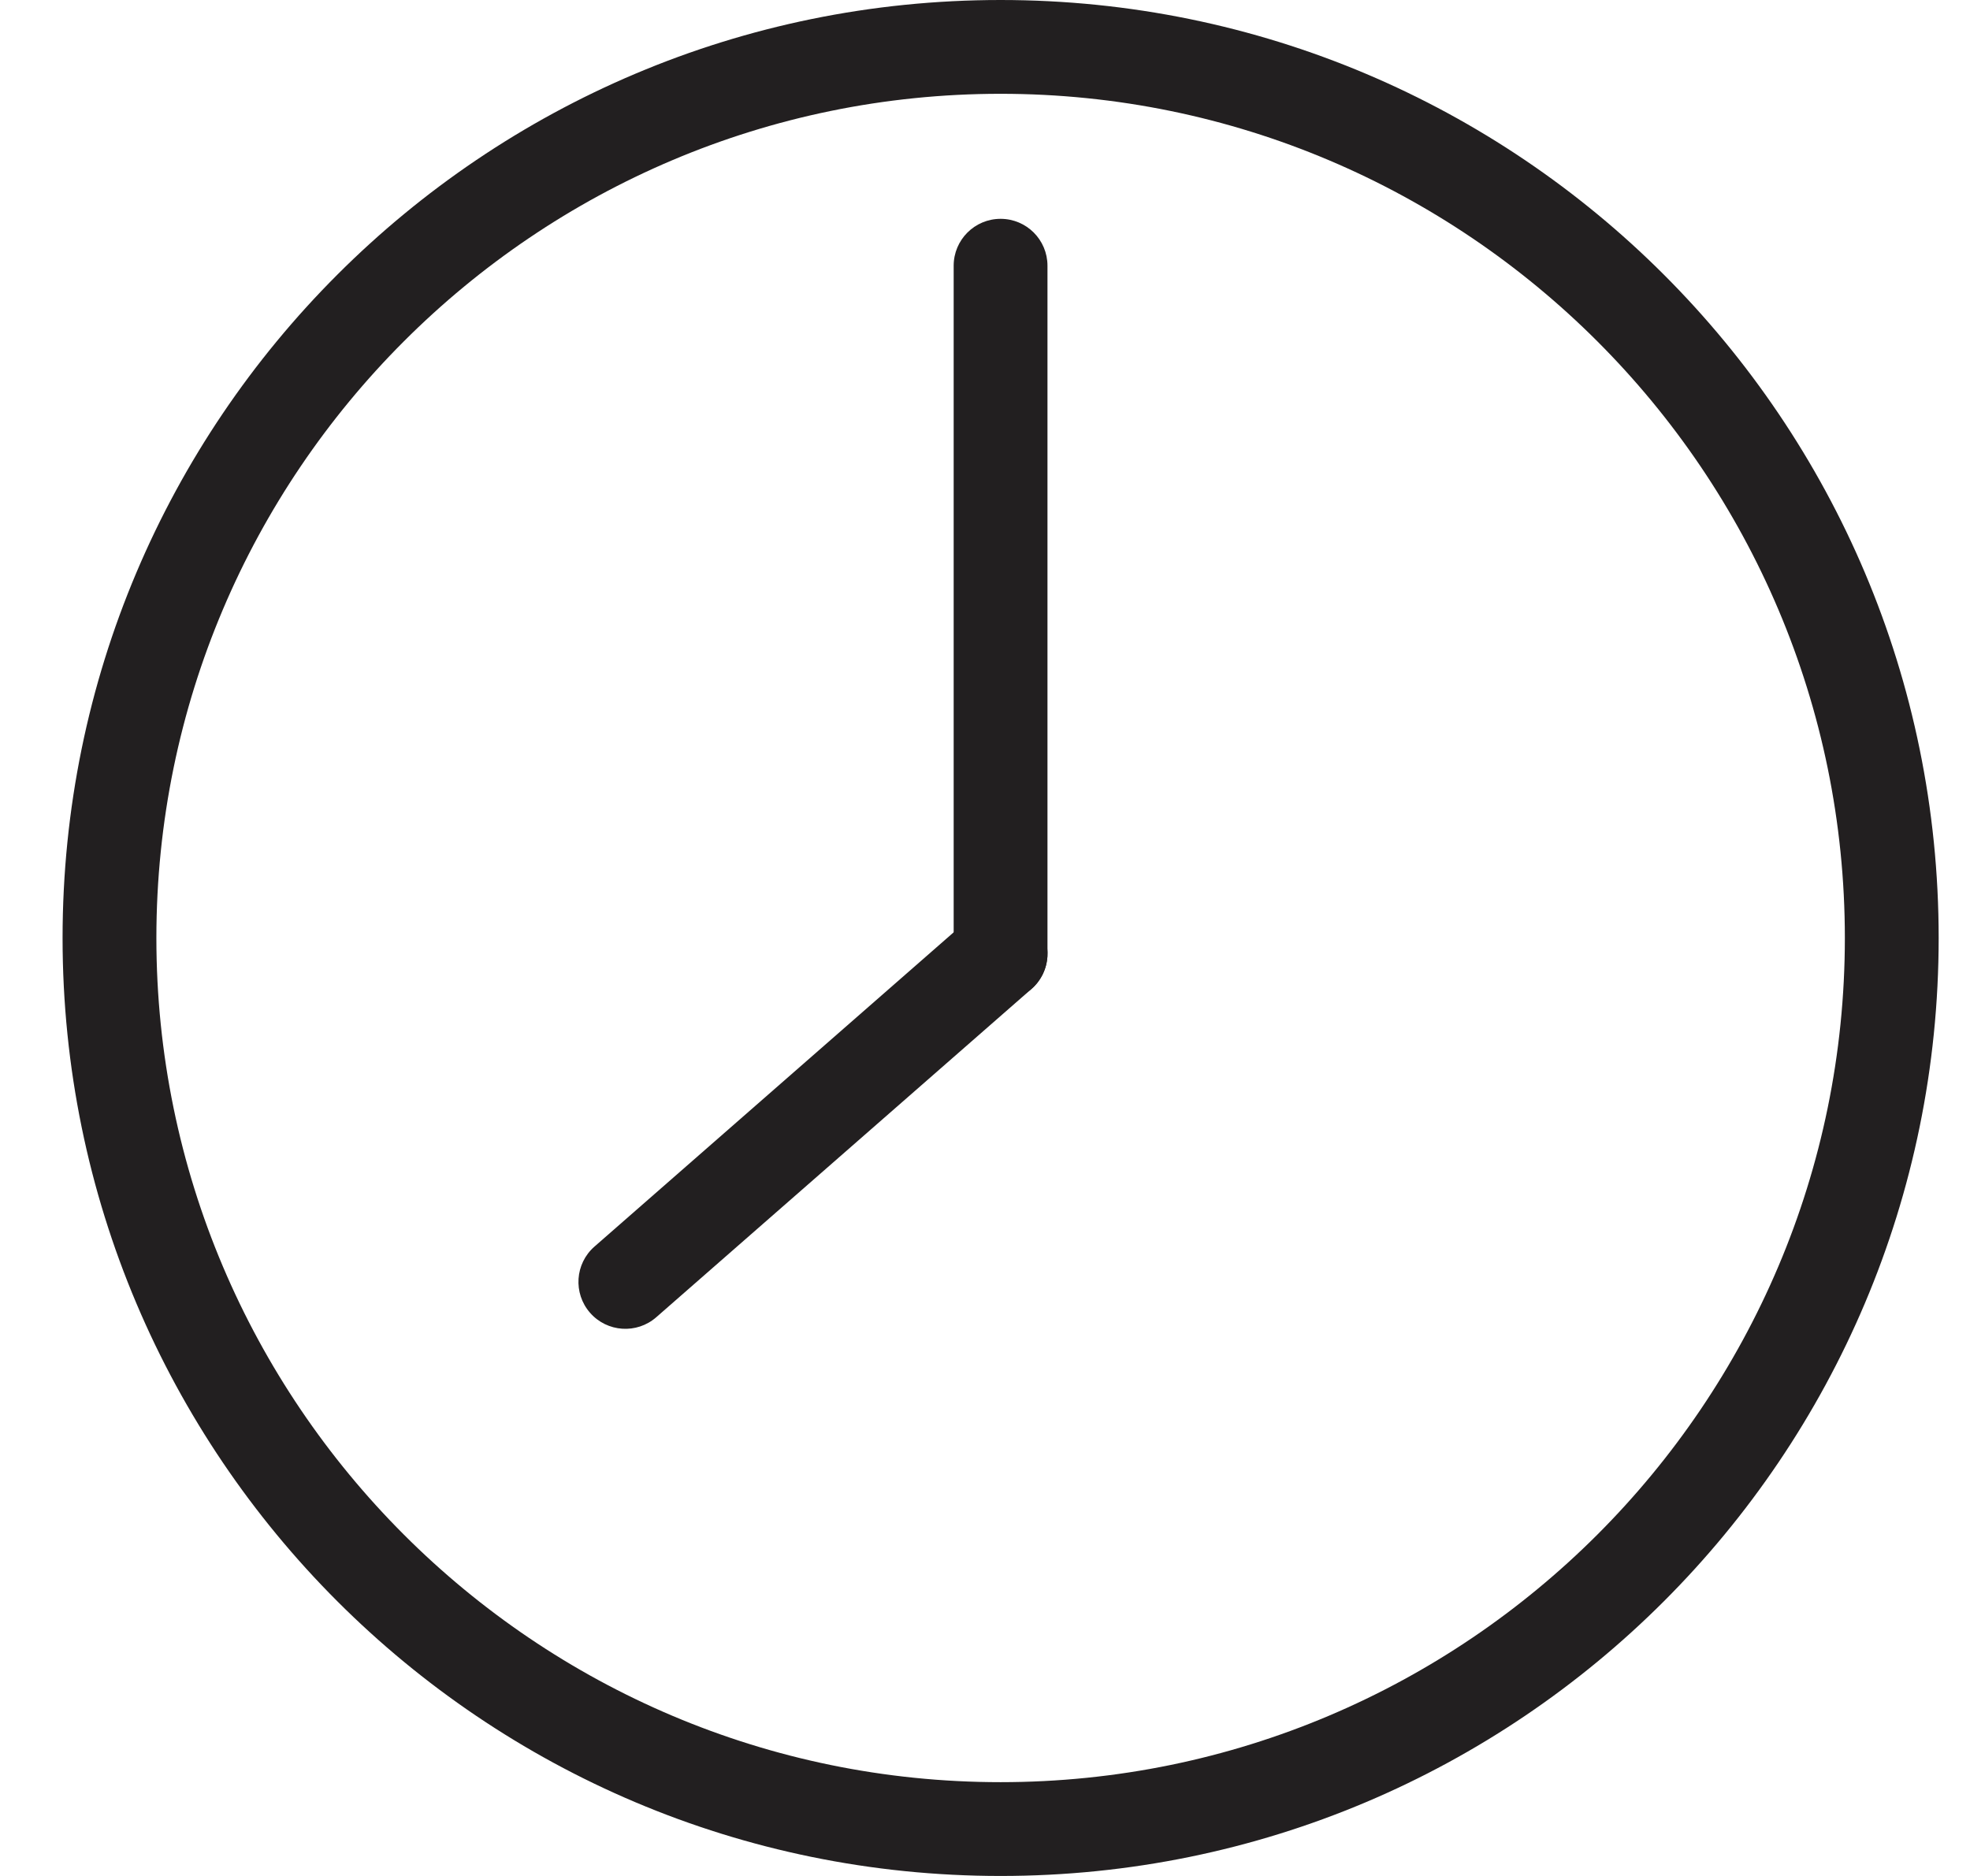
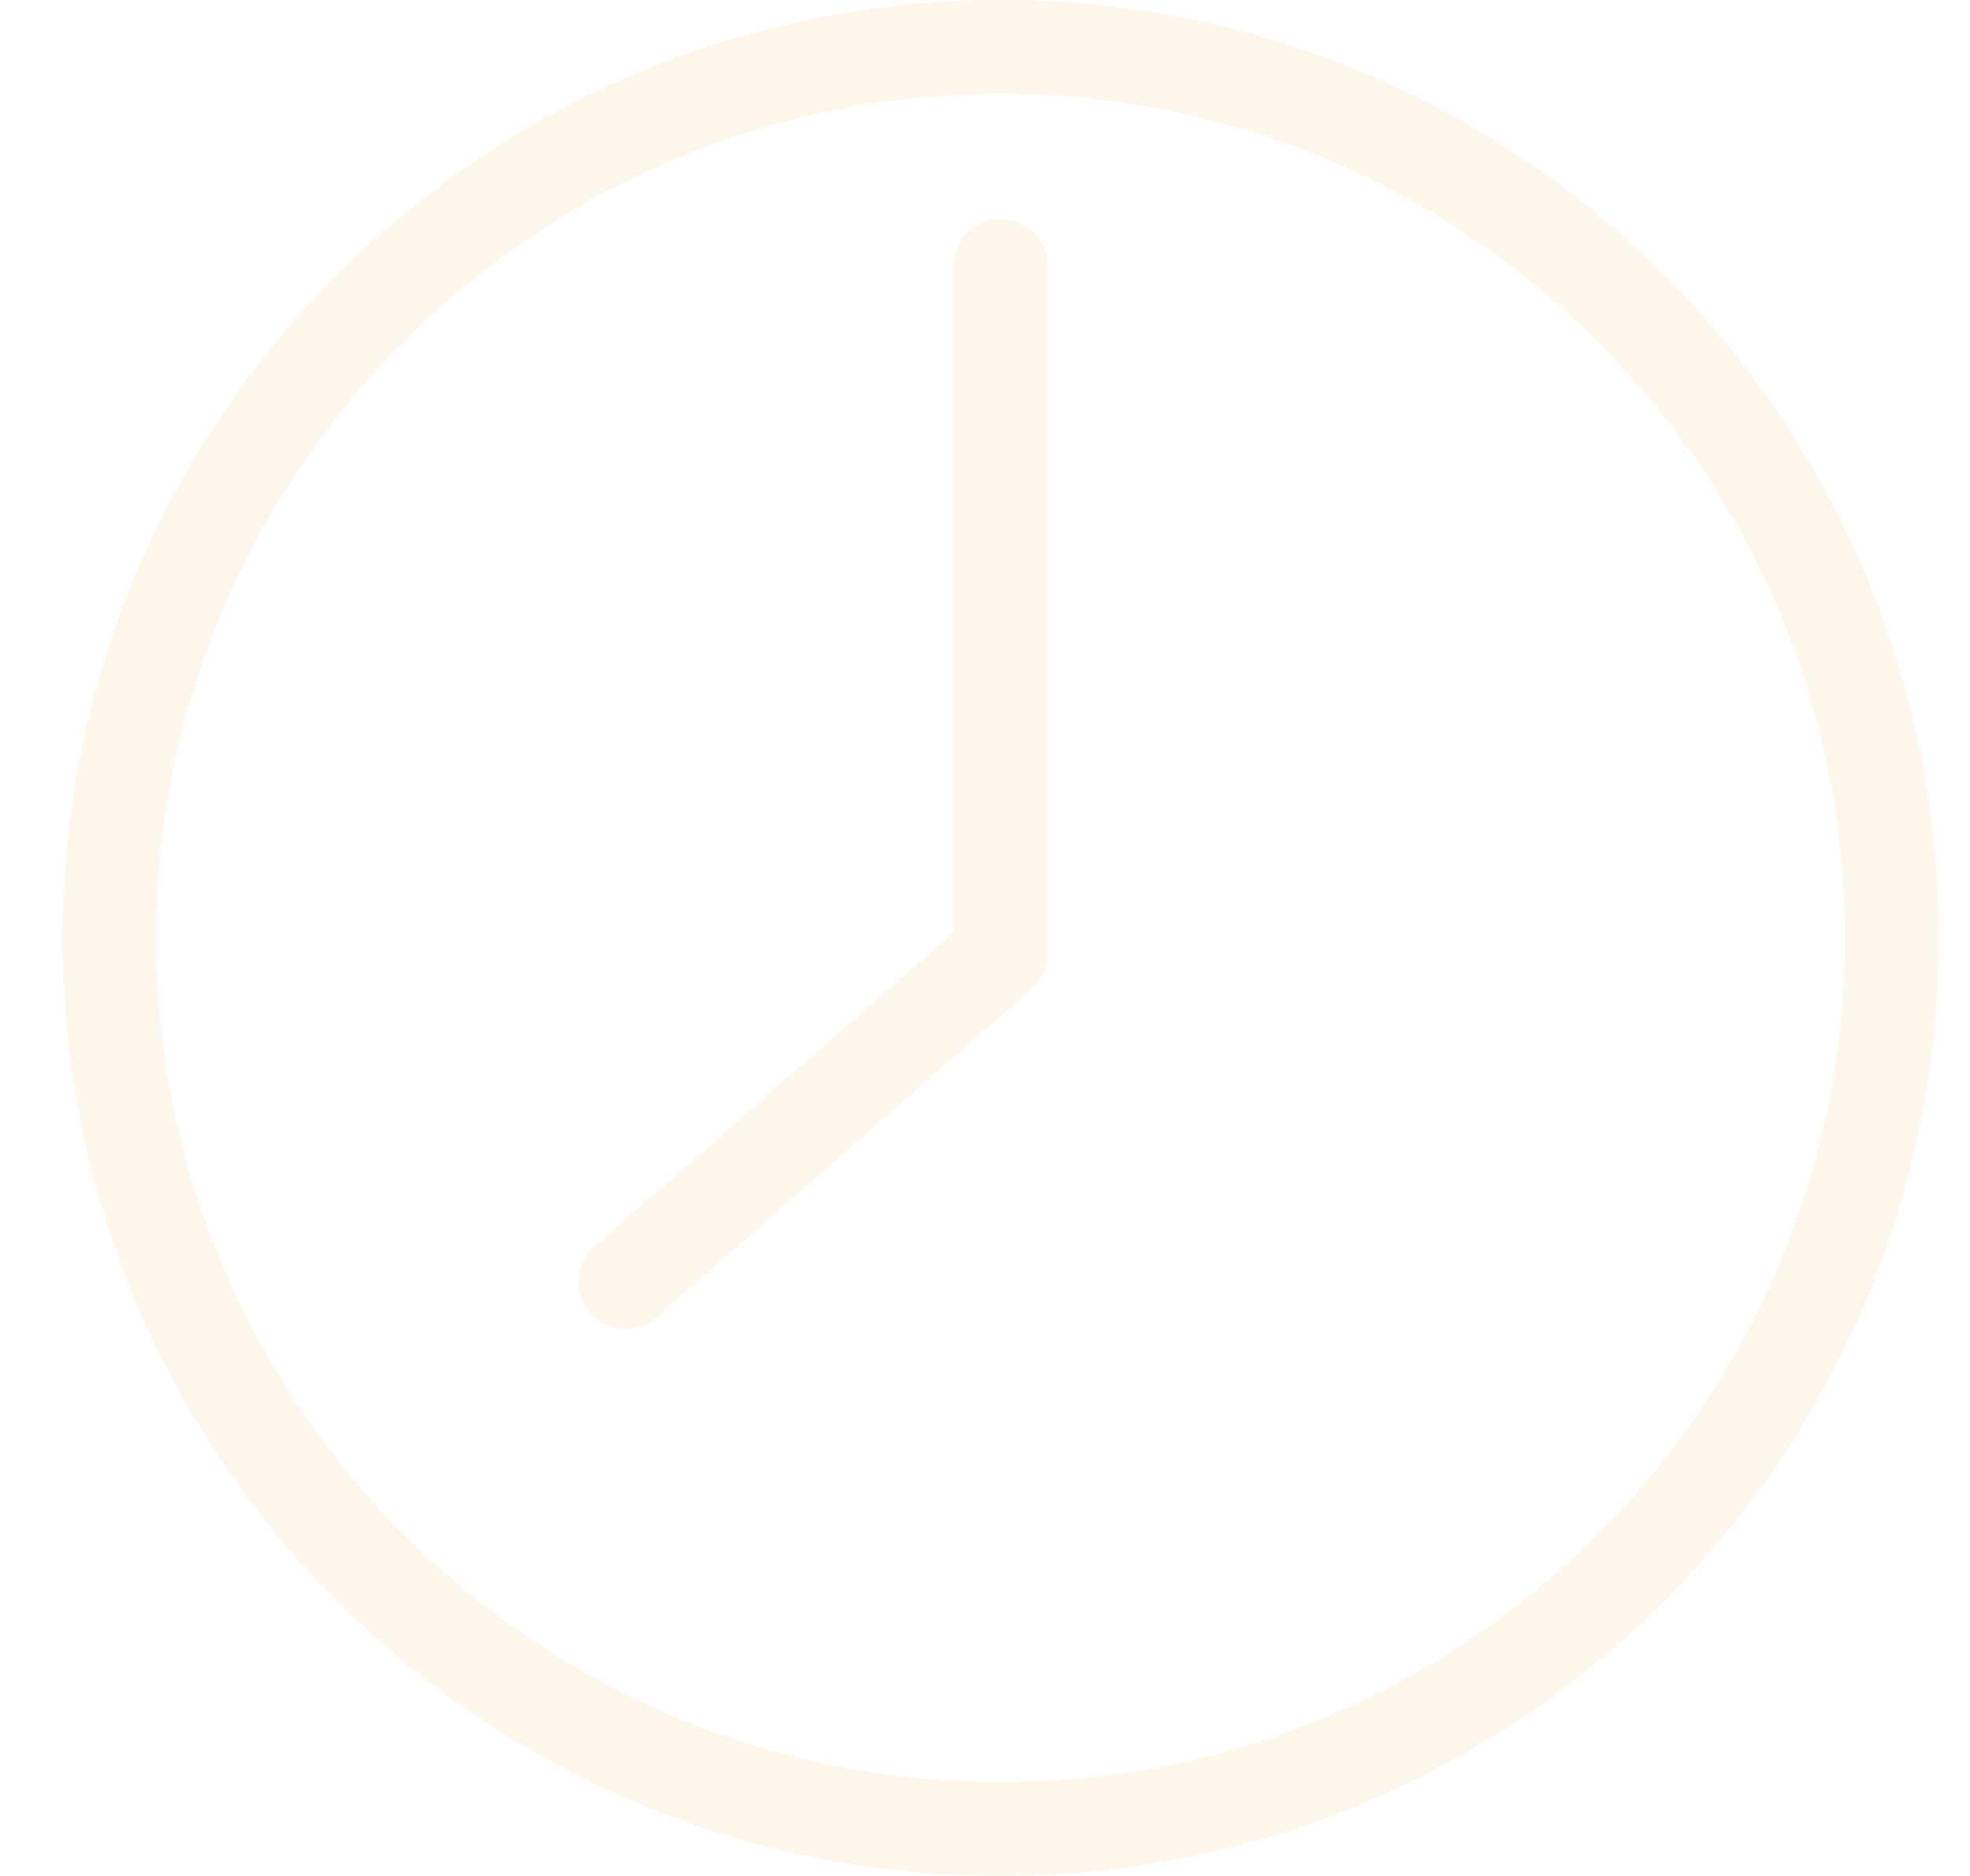
<svg xmlns="http://www.w3.org/2000/svg" width="21" height="20" viewBox="0 0 21 20" fill="none">
  <g id="Icon">
-     <path d="M10.666 1C15.63 1 19.666 5.037 19.666 10C19.666 14.963 15.63 19 10.666 19C5.703 19 1.667 14.963 1.667 10C1.667 5.037 5.703 1 10.666 1ZM10.666 0C5.143 0 0.667 4.477 0.667 10C0.667 15.523 5.143 20 10.666 20C16.19 20 20.666 15.523 20.666 10C20.666 4.477 16.19 0 10.666 0Z" fill="#221F20" />
-     <path fill-rule="evenodd" clip-rule="evenodd" d="M10.666 2.333C10.943 2.333 11.166 2.557 11.166 2.833V10.167C11.166 10.443 10.943 10.667 10.666 10.667C10.39 10.667 10.166 10.443 10.166 10.167V2.833C10.166 2.557 10.39 2.333 10.666 2.333Z" fill="#221F20" />
-     <path fill-rule="evenodd" clip-rule="evenodd" d="M11.043 9.837C11.225 10.045 11.204 10.361 10.996 10.543L6.996 14.043C6.788 14.225 6.472 14.204 6.29 13.996C6.108 13.788 6.129 13.472 6.337 13.29L10.337 9.79C10.545 9.609 10.861 9.63 11.043 9.837Z" fill="#221F20" />
+     <path d="M10.666 1C15.63 1 19.666 5.037 19.666 10C19.666 14.963 15.63 19 10.666 19C5.703 19 1.667 14.963 1.667 10C1.667 5.037 5.703 1 10.666 1ZM10.666 0C5.143 0 0.667 4.477 0.667 10C0.667 15.523 5.143 20 10.666 20C16.19 20 20.666 15.523 20.666 10C20.666 4.477 16.19 0 10.666 0Z" fill="#FCF6EB" />
+     <path fill-rule="evenodd" clip-rule="evenodd" d="M10.666 2.333C10.943 2.333 11.166 2.557 11.166 2.833V10.167C11.166 10.443 10.943 10.667 10.666 10.667C10.39 10.667 10.166 10.443 10.166 10.167V2.833C10.166 2.557 10.39 2.333 10.666 2.333Z" fill="#FCF6EB" />
+     <path fill-rule="evenodd" clip-rule="evenodd" d="M11.043 9.837C11.225 10.045 11.204 10.361 10.996 10.543L6.996 14.043C6.788 14.225 6.472 14.204 6.29 13.996C6.108 13.788 6.129 13.472 6.337 13.29L10.337 9.79C10.545 9.609 10.861 9.63 11.043 9.837Z" fill="#FCF6EB" />
  </g>
</svg>
